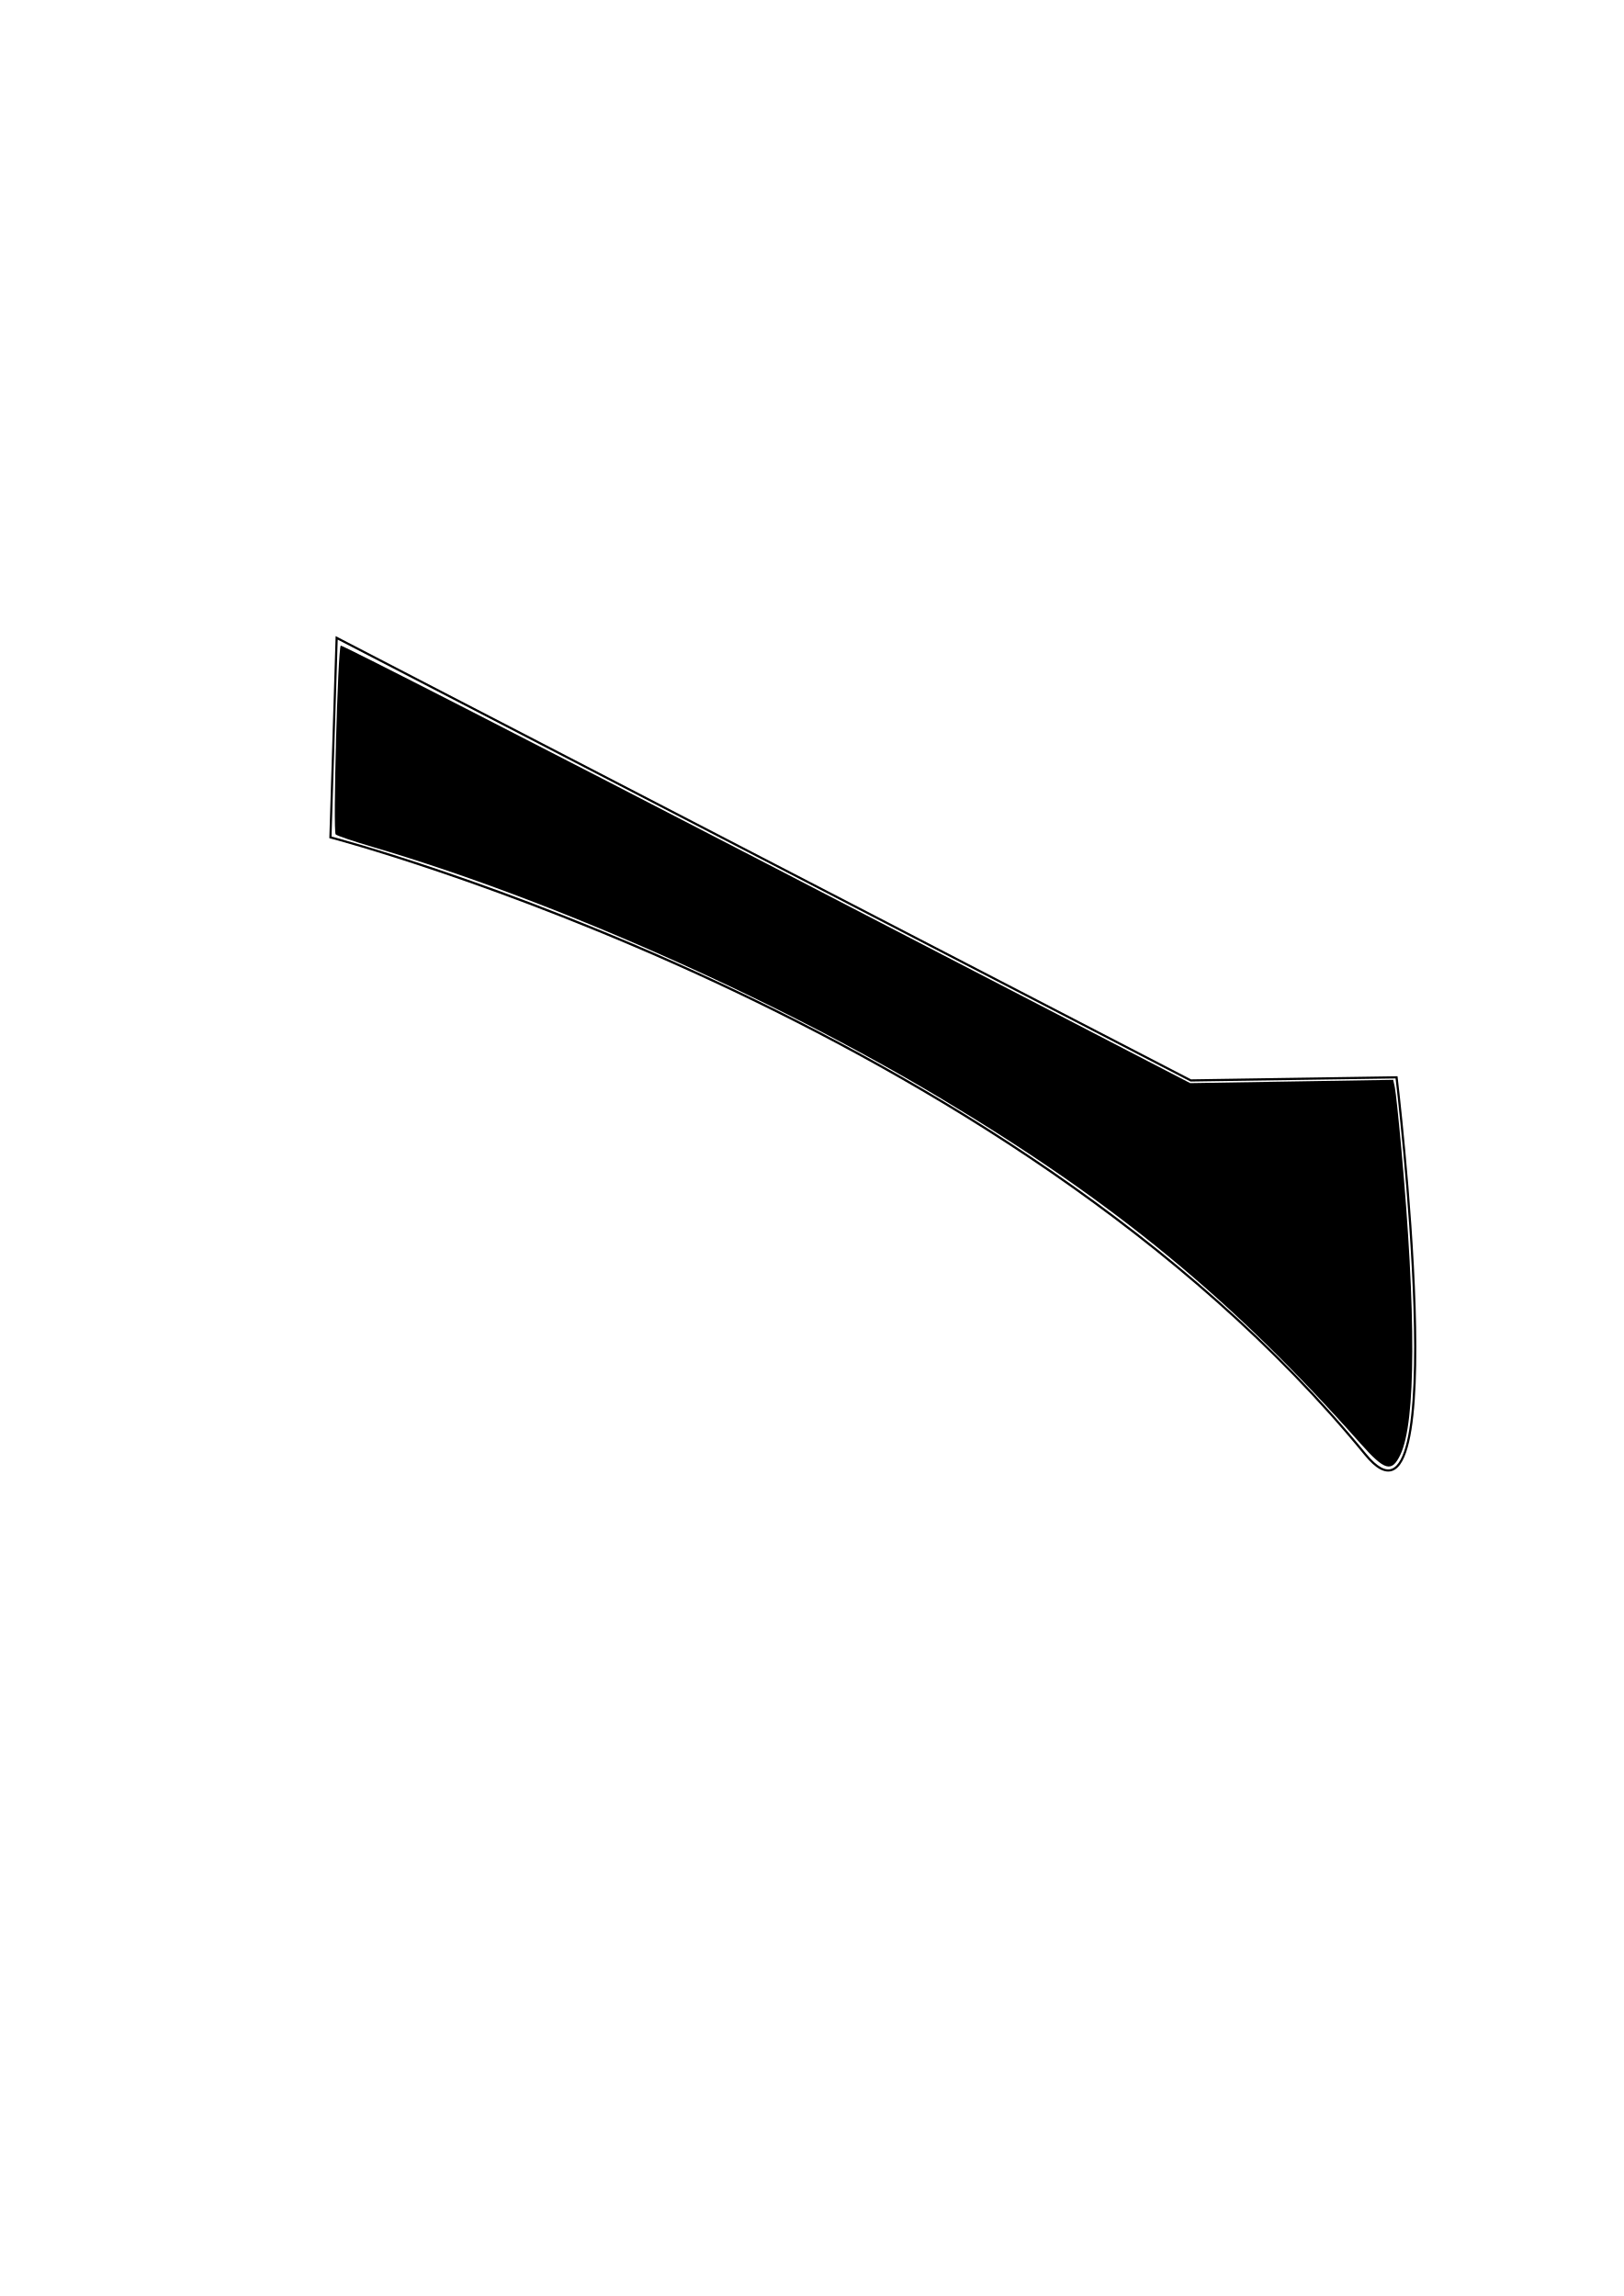
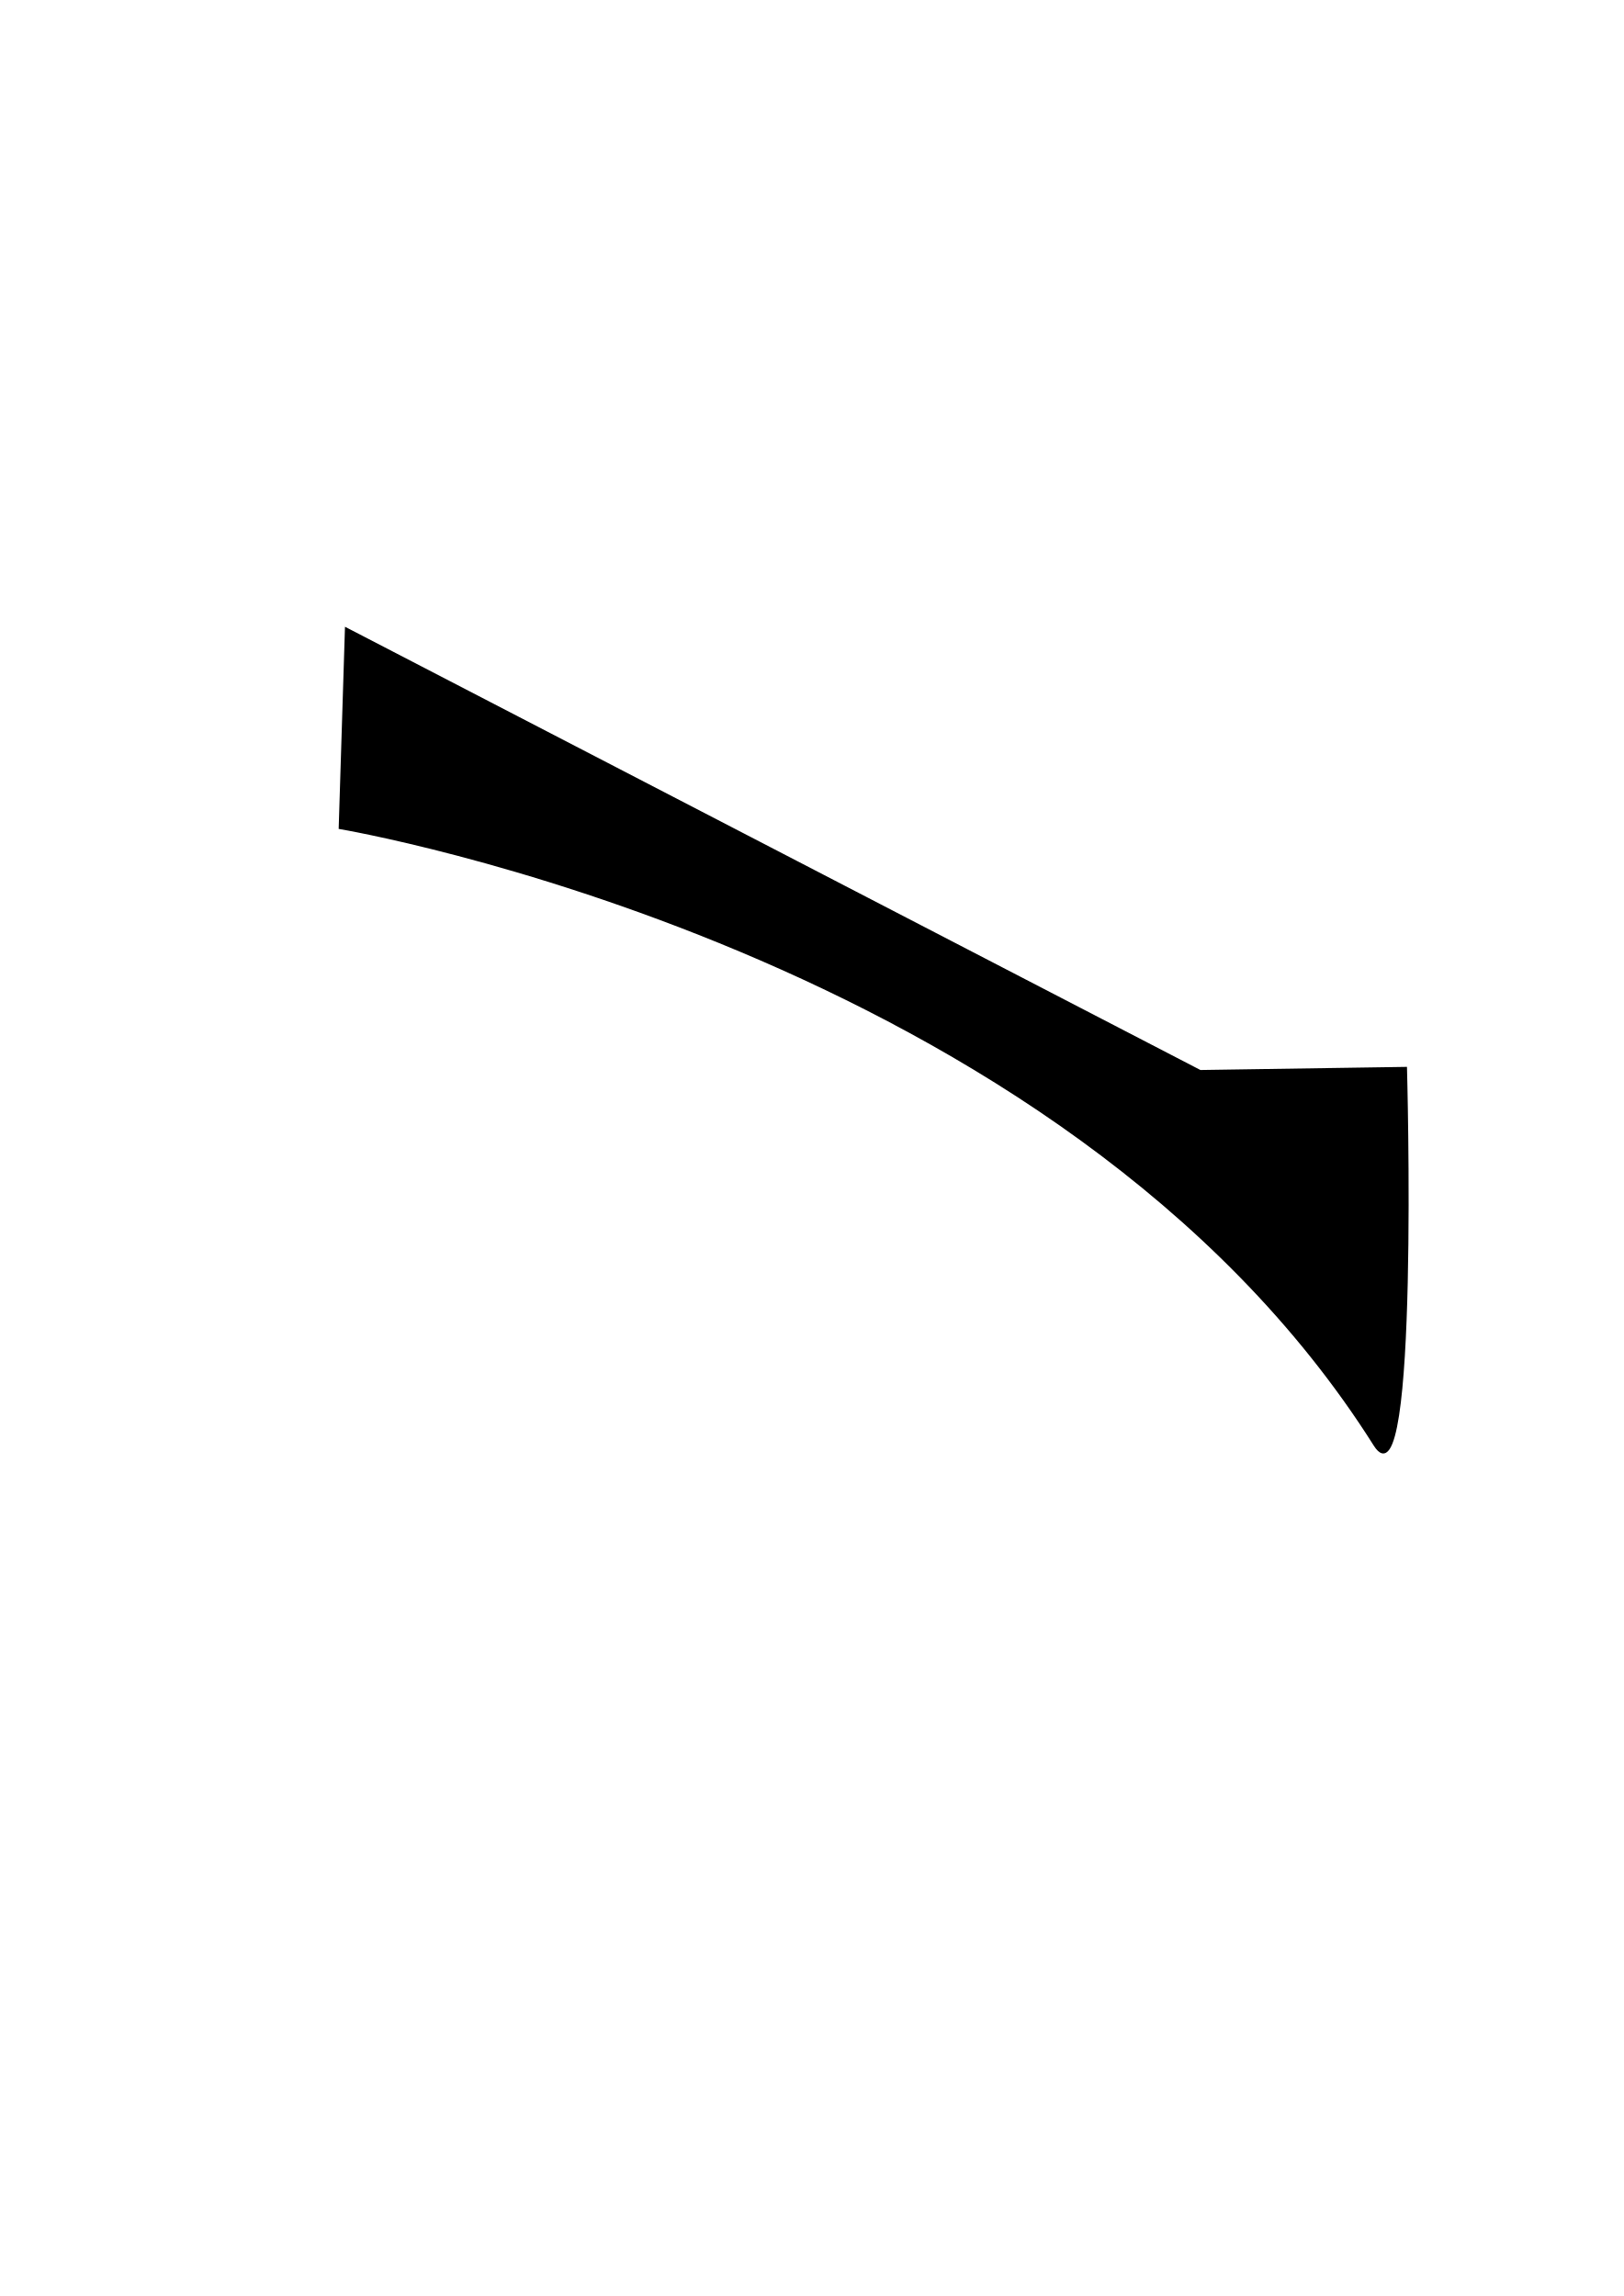
<svg xmlns="http://www.w3.org/2000/svg" width="210mm" height="297mm" viewBox="0 0 744.094 1052.362" id="svg4213" version="1.1">
  <defs id="defs4215" />
  <g id="layer1">
-     <path style="color:#000000;font-style:normal;font-variant:normal;font-weight:normal;font-stretch:normal;font-size:medium;line-height:normal;font-family:sans-serif;text-indent:0;text-align:start;text-decoration:none;text-decoration-line:none;text-decoration-style:solid;text-decoration-color:#000000;letter-spacing:normal;word-spacing:normal;text-transform:none;direction:ltr;block-progression:tb;writing-mode:lr-tb;baseline-shift:baseline;text-anchor:start;white-space:normal;clip-rule:nonzero;display:inline;overflow:visible;visibility:visible;opacity:1;isolation:auto;mix-blend-mode:normal;color-interpolation:sRGB;color-interpolation-filters:linearRGB;solid-color:#000000;solid-opacity:1;fill:#000000;fill-opacity:1;fill-rule:evenodd;stroke:none;stroke-width:1px;stroke-linecap:butt;stroke-linejoin:miter;stroke-miterlimit:4;stroke-dasharray:none;stroke-dashoffset:0;stroke-opacity:1;color-rendering:auto;image-rendering:auto;shape-rendering:auto;text-rendering:auto;enable-background:accumulate" d="m 153.811,291.553 -2.895,92.621 0.387,0.102 c 0,0 308.88,80.797 474.025,282.689 2.588,3.164 4.92,5.274 7.066,6.443 2.146,1.17 4.148,1.381 5.896,0.67 1.749,-0.711 3.194,-2.288 4.41,-4.525 1.216,-2.238 2.213,-5.155 3.035,-8.646 3.288,-13.965 3.778,-37.143 3,-61.9 -1.556,-49.515 -8.24,-105.275 -8.24,-105.275 l -0.053,-0.447 -0.451,0.008 -94.16,1.426 -392.021,-203.164 z m 0.949,1.619 390.836,202.549 93.955,-1.422 c 0.087,0.728 6.642,55.616 8.186,104.738 0.777,24.724 0.261,47.893 -2.975,61.639 -0.809,3.436 -1.789,6.283 -2.939,8.4 -1.151,2.118 -2.463,3.488 -3.908,4.076 -1.446,0.588 -3.073,0.449 -5.041,-0.623 -1.968,-1.072 -4.233,-3.094 -6.771,-6.197 C 461.237,464.783 154.112,383.986 151.939,383.416 l 2.82,-90.244 z" id="path4221" />
-     <path style="fill:#000000;fill-opacity:1" d="M 623.441,661.593 C 564.719,595.451 511.157,551.381 431.351,503.542 353.954,457.147 252.255,412.128 170.771,388.193 c -8.643,-2.539 -16.267,-5.123 -16.942,-5.743 -1.302,-1.196 0.962,-85.169 2.333,-86.54 0.44,-0.44 88.206,44.501 195.036,99.869 l 194.236,100.669 46.516,-0.759 46.516,-0.759 0.739,3.424 c 0.407,1.883 1.73,14.353 2.94,27.71 6.892,76.044 6.751,125.866 -0.398,140.714 -3.987,8.282 -7.148,7.387 -18.309,-5.184 z" id="path4847" />
+     <path style="fill:#000000;fill-rule:evenodd;stroke:#000000;stroke-width:1px;stroke-linecap:butt;stroke-linejoin:miter;stroke-opacity:1;fill-opacity:1" d="M 644.286,489.505 550,490.934 158.571,288.076 l -2.857,91.429 c 0,0 330.849,55.448 474.286,282.857 19.961,31.646 14.286,-172.857 14.286,-172.857 z" id="path4221" />
  </g>
</svg>
